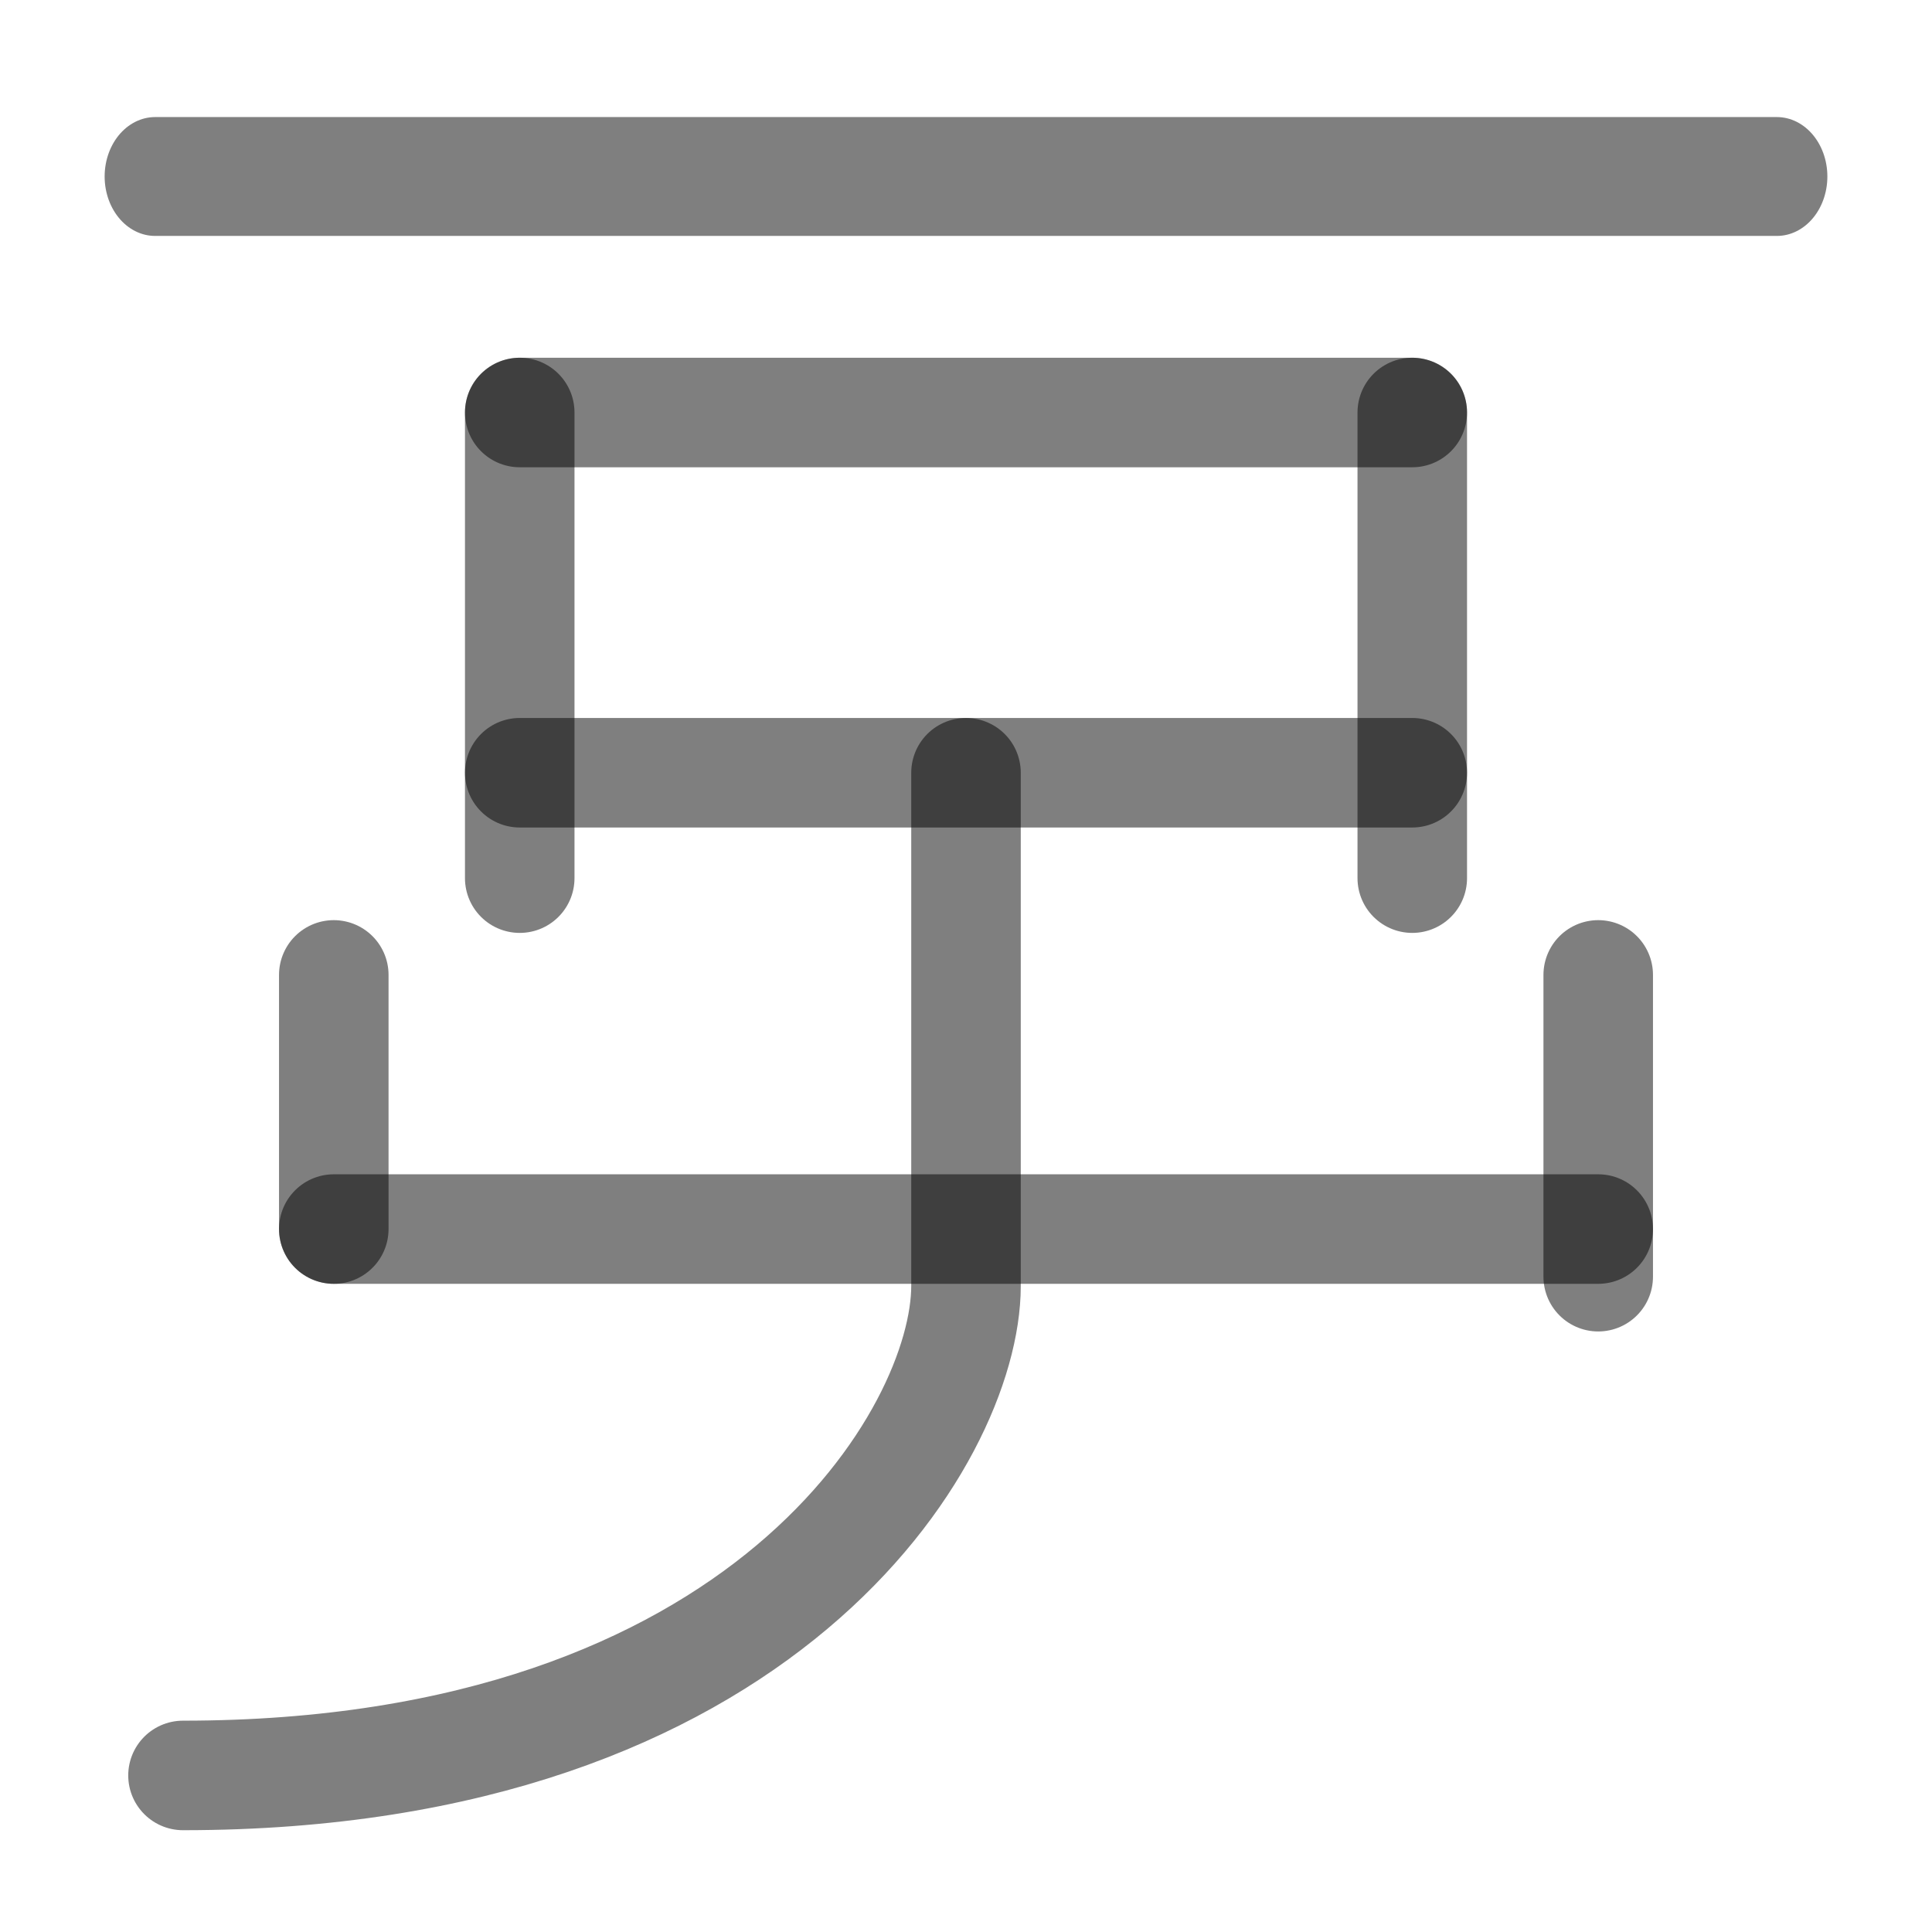
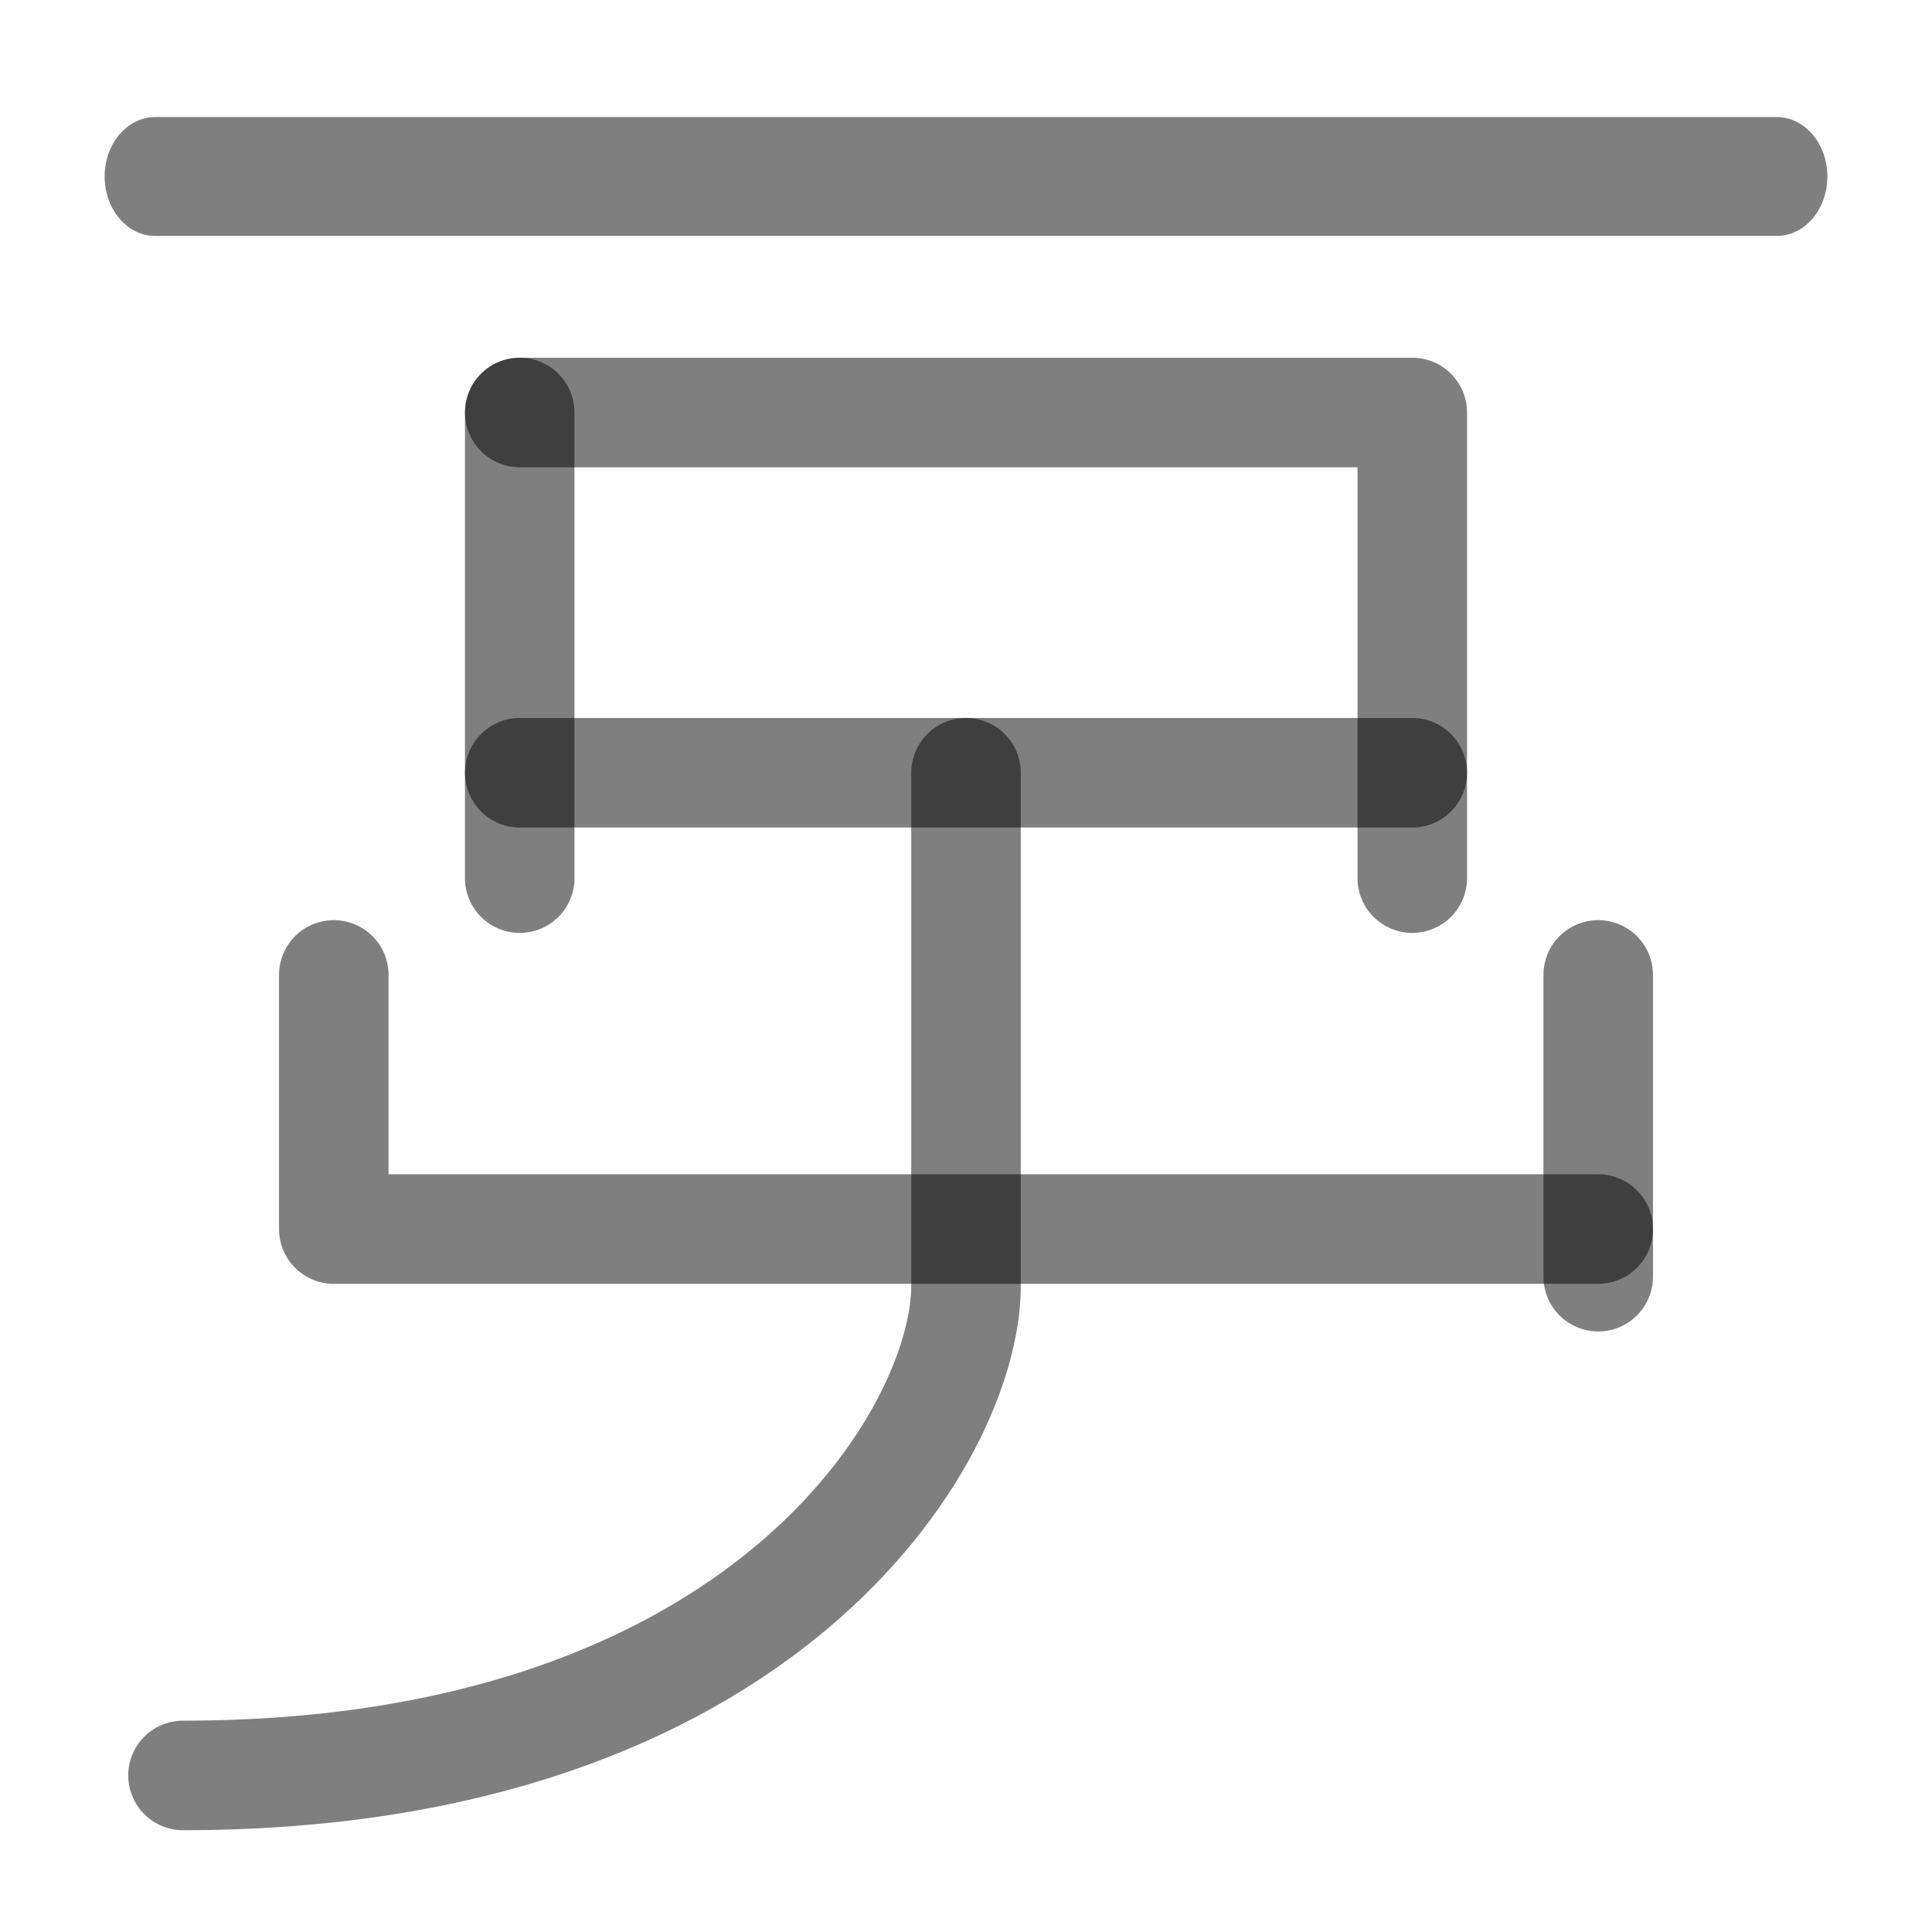
<svg xmlns="http://www.w3.org/2000/svg" width="1000" height="1000" viewBox="0 0 264.583 264.583" version="1.1" id="svg5">
  <defs id="defs2" />
  <g id="layer1" transform="matrix(0.994899,0,0,1.159166,0.674819,-129.1773)" style="stroke-width:0.931">
    <g id="un1" transform="matrix(0.8695894,0,0,0.8789063,308.9923,13.22917)" style="stroke-width:1.065">
      <path style="fill:#000000;fill-opacity:1;stroke:#000000;stroke-width:15.977;stroke-linecap:round;stroke-linejoin:round;stroke-dasharray:none;stroke-opacity:0.5" d="M -331.56,135.467 H -74.84" id="path1303" />
    </g>
  </g>
  <path style="fill:#000000;fill-opacity:1;stroke:#000000;stroke-width:15;stroke-linecap:round;stroke-linejoin:round;stroke-dasharray:none;stroke-opacity:0.5" d="M 71.176,56.491 V 120.259" id="path2437" />
-   <path style="fill:#000000;fill-opacity:1;stroke:#000000;stroke-width:15;stroke-linecap:round;stroke-linejoin:round;stroke-dasharray:none;stroke-opacity:0.5" d="M 193.407,56.491 V 120.259" id="path2441" />
-   <path style="fill:#000000;fill-opacity:1;stroke:#000000;stroke-width:15;stroke-linecap:round;stroke-linejoin:round;stroke-dasharray:none;stroke-opacity:0.5" d="M 193.407,56.491 H 71.176" id="path2443" />
+   <path style="fill:none;fill-opacity:1;stroke:#000000;stroke-width:15;stroke-linecap:round;stroke-linejoin:round;stroke-dasharray:none;stroke-opacity:0.5" d="M 193.407,120.259 V 56.491 l -122.231,-4e-6" id="path2441" />
  <path style="fill:#000000;fill-opacity:1;stroke:#000000;stroke-width:15;stroke-linecap:round;stroke-linejoin:round;stroke-dasharray:none;stroke-opacity:0.5" d="M 193.407,105.825 H 71.176" id="path2445" />
-   <path style="fill:#000000;fill-opacity:1;stroke:#000000;stroke-width:15;stroke-linecap:round;stroke-linejoin:round;stroke-dasharray:none;stroke-opacity:0.5" d="M 45.711,168.317 H 218.872" id="path2429" />
  <path style="fill:none;fill-opacity:1;stroke:#000000;stroke-width:15;stroke-linecap:round;stroke-linejoin:round;stroke-dasharray:none;stroke-opacity:0.5" d="m 132.292,105.825 v 70.271 c 0,20.492 -27.683,67.046 -107.231,67.046" id="path2431" />
-   <path style="fill:#000000;fill-opacity:1;stroke:#000000;stroke-width:15;stroke-linecap:round;stroke-linejoin:round;stroke-dasharray:none;stroke-opacity:0.5" d="M 45.711,168.317 V 133.512" id="path2433" />
+   <path style="fill:none;fill-opacity:1;stroke:#000000;stroke-width:15;stroke-linecap:round;stroke-linejoin:round;stroke-dasharray:none;stroke-opacity:0.5" d="m 45.711,133.512 v 34.805 H 218.872" id="path2433" />
  <path style="fill:#000000;fill-opacity:1;stroke:#000000;stroke-width:15;stroke-linecap:round;stroke-linejoin:round;stroke-dasharray:none;stroke-opacity:0.5" d="M 218.872,174.84 V 133.512" id="path2435" />
</svg>
